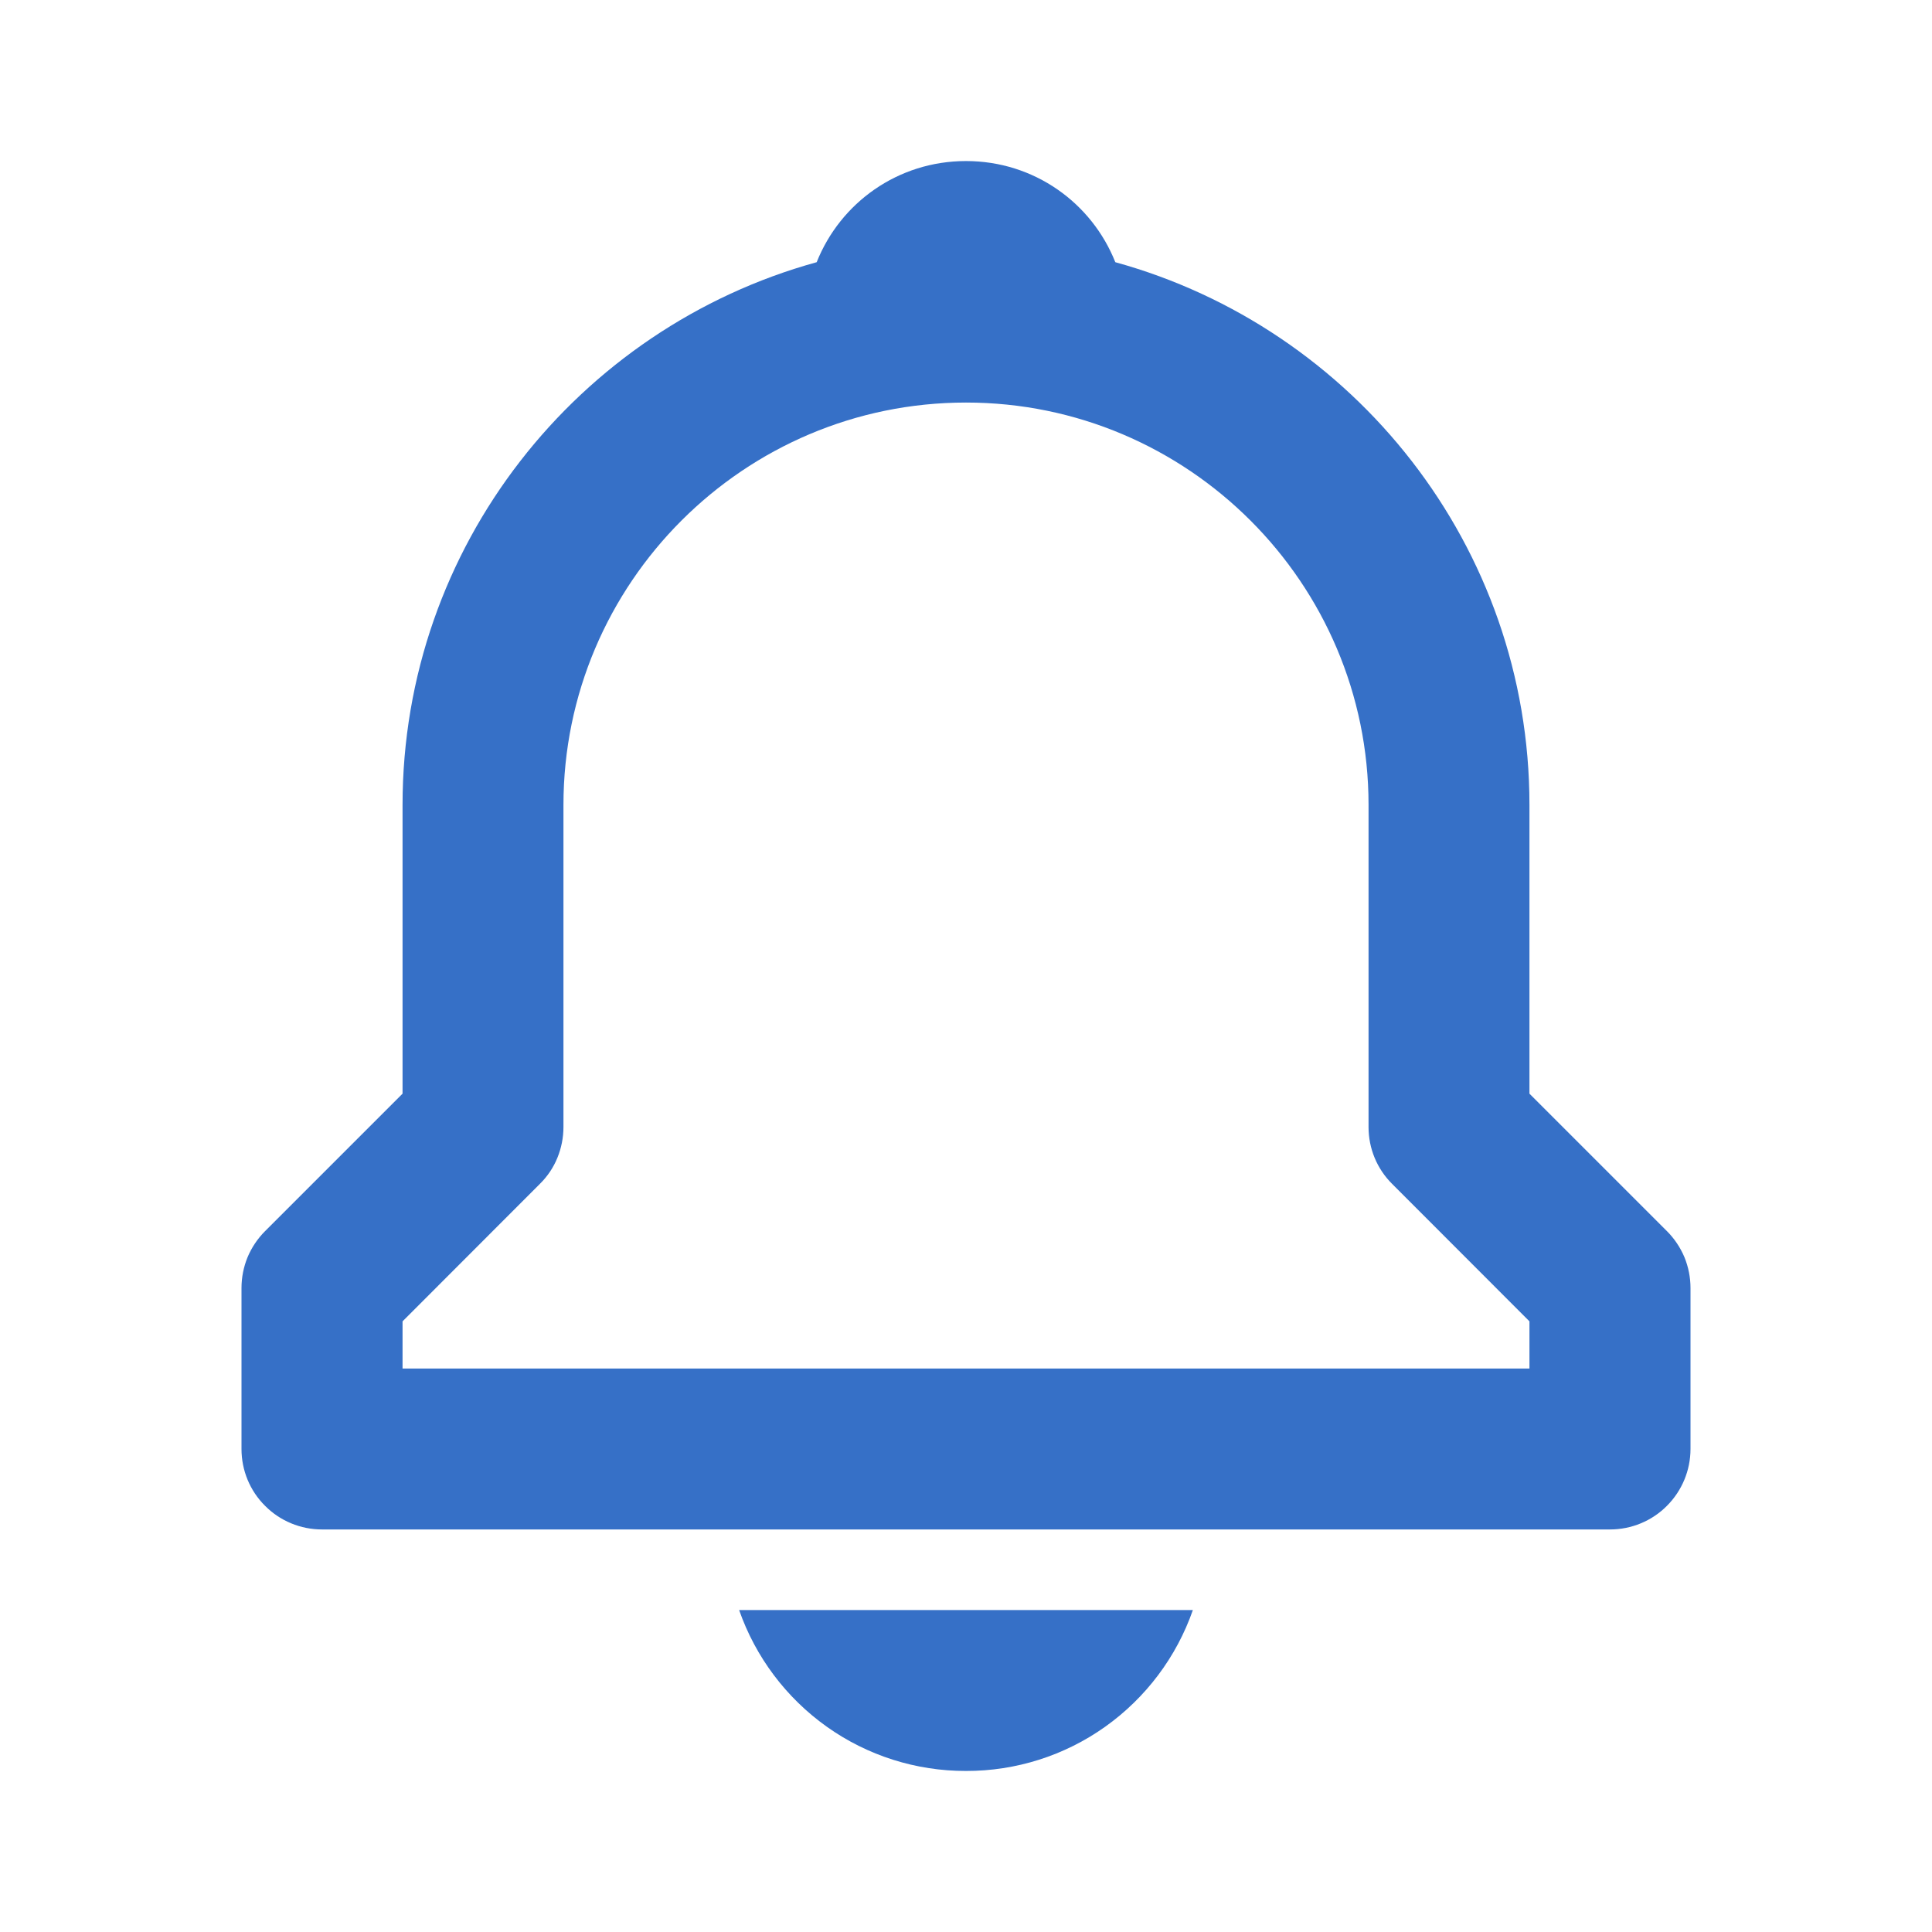
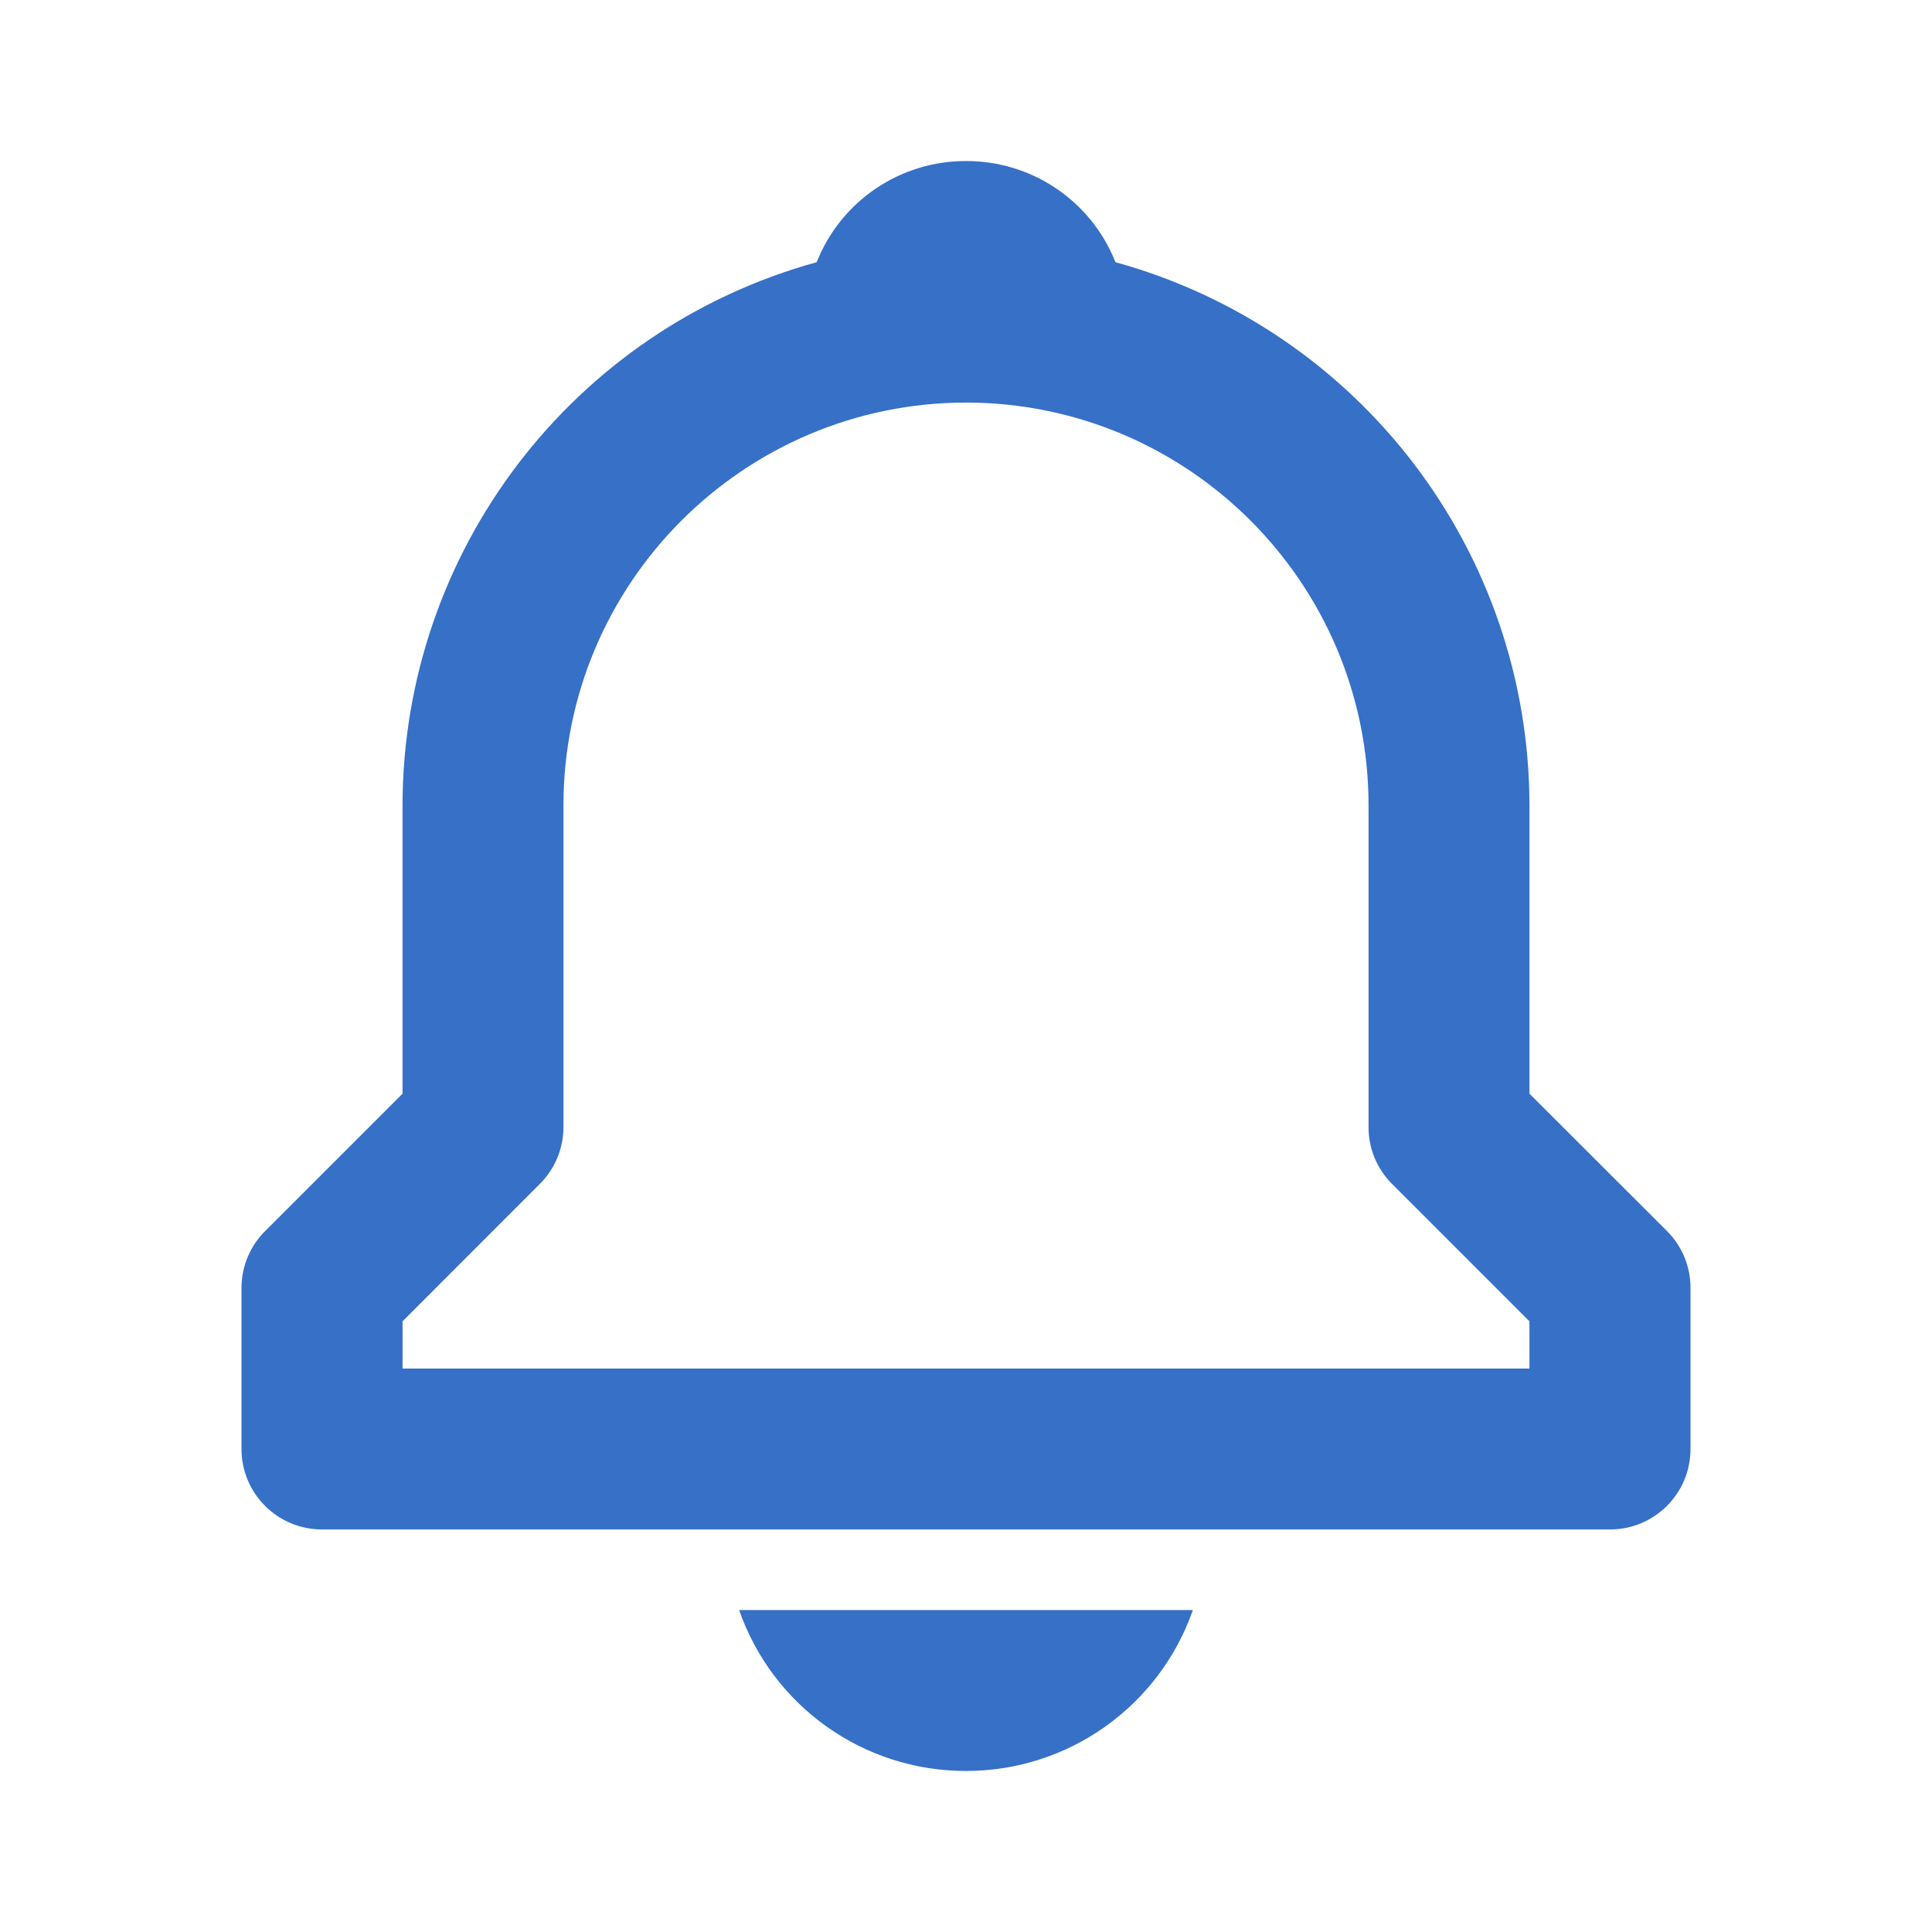
- <svg xmlns="http://www.w3.org/2000/svg" width="14" height="14" viewBox="0 0 14 14" fill="none">
-   <path d="M11.083 7.925V5.833C11.083 3.957 9.809 2.376 8.082 1.9C7.911 1.47 7.494 1.167 7 1.167C6.506 1.167 6.089 1.47 5.918 1.9C4.191 2.376 2.917 3.957 2.917 5.833V7.925L1.921 8.921C1.867 8.975 1.824 9.039 1.794 9.11C1.765 9.181 1.75 9.257 1.75 9.333V10.5C1.75 10.655 1.811 10.803 1.921 10.912C2.03 11.022 2.179 11.083 2.333 11.083H11.667C11.821 11.083 11.97 11.022 12.079 10.912C12.188 10.803 12.25 10.655 12.25 10.5V9.333C12.25 9.257 12.235 9.181 12.206 9.11C12.176 9.039 12.133 8.975 12.079 8.921L11.083 7.925ZM11.083 9.917H2.917V9.575L3.912 8.579C3.967 8.525 4.01 8.461 4.039 8.39C4.068 8.319 4.083 8.243 4.083 8.167V5.833C4.083 4.225 5.392 2.917 7 2.917C8.608 2.917 9.917 4.225 9.917 5.833V8.167C9.917 8.322 9.978 8.47 10.088 8.579L11.083 9.575V9.917ZM7 12.833C7.361 12.834 7.714 12.722 8.008 12.513C8.303 12.303 8.525 12.008 8.644 11.667H5.356C5.475 12.008 5.697 12.303 5.992 12.513C6.286 12.722 6.639 12.834 7 12.833Z" fill="#3670C7" />
+ <svg xmlns="http://www.w3.org/2000/svg" width="14" height="14" fill="none">
+   <path d="M11.083 7.925V5.833a4.087 4.087 0 0 0-3-3.933A1.16 1.16 0 0 0 7 1.167a1.16 1.16 0 0 0-1.082.733 4.087 4.087 0 0 0-3.001 3.933v2.092l-.996.996a.58.58 0 0 0-.171.412V10.5a.583.583 0 0 0 .583.583h9.334a.583.583 0 0 0 .583-.583V9.333a.58.58 0 0 0-.17-.412l-.997-.996Zm0 1.992H2.917v-.342l.995-.996a.581.581 0 0 0 .171-.412V5.833A2.92 2.92 0 0 1 7 2.917a2.92 2.92 0 0 1 2.917 2.916v2.334a.58.58 0 0 0 .17.412l.996.996v.342ZM7 12.833a1.74 1.74 0 0 0 1.644-1.166H5.356A1.738 1.738 0 0 0 7 12.833Z" fill="#3670C7" />
</svg>
